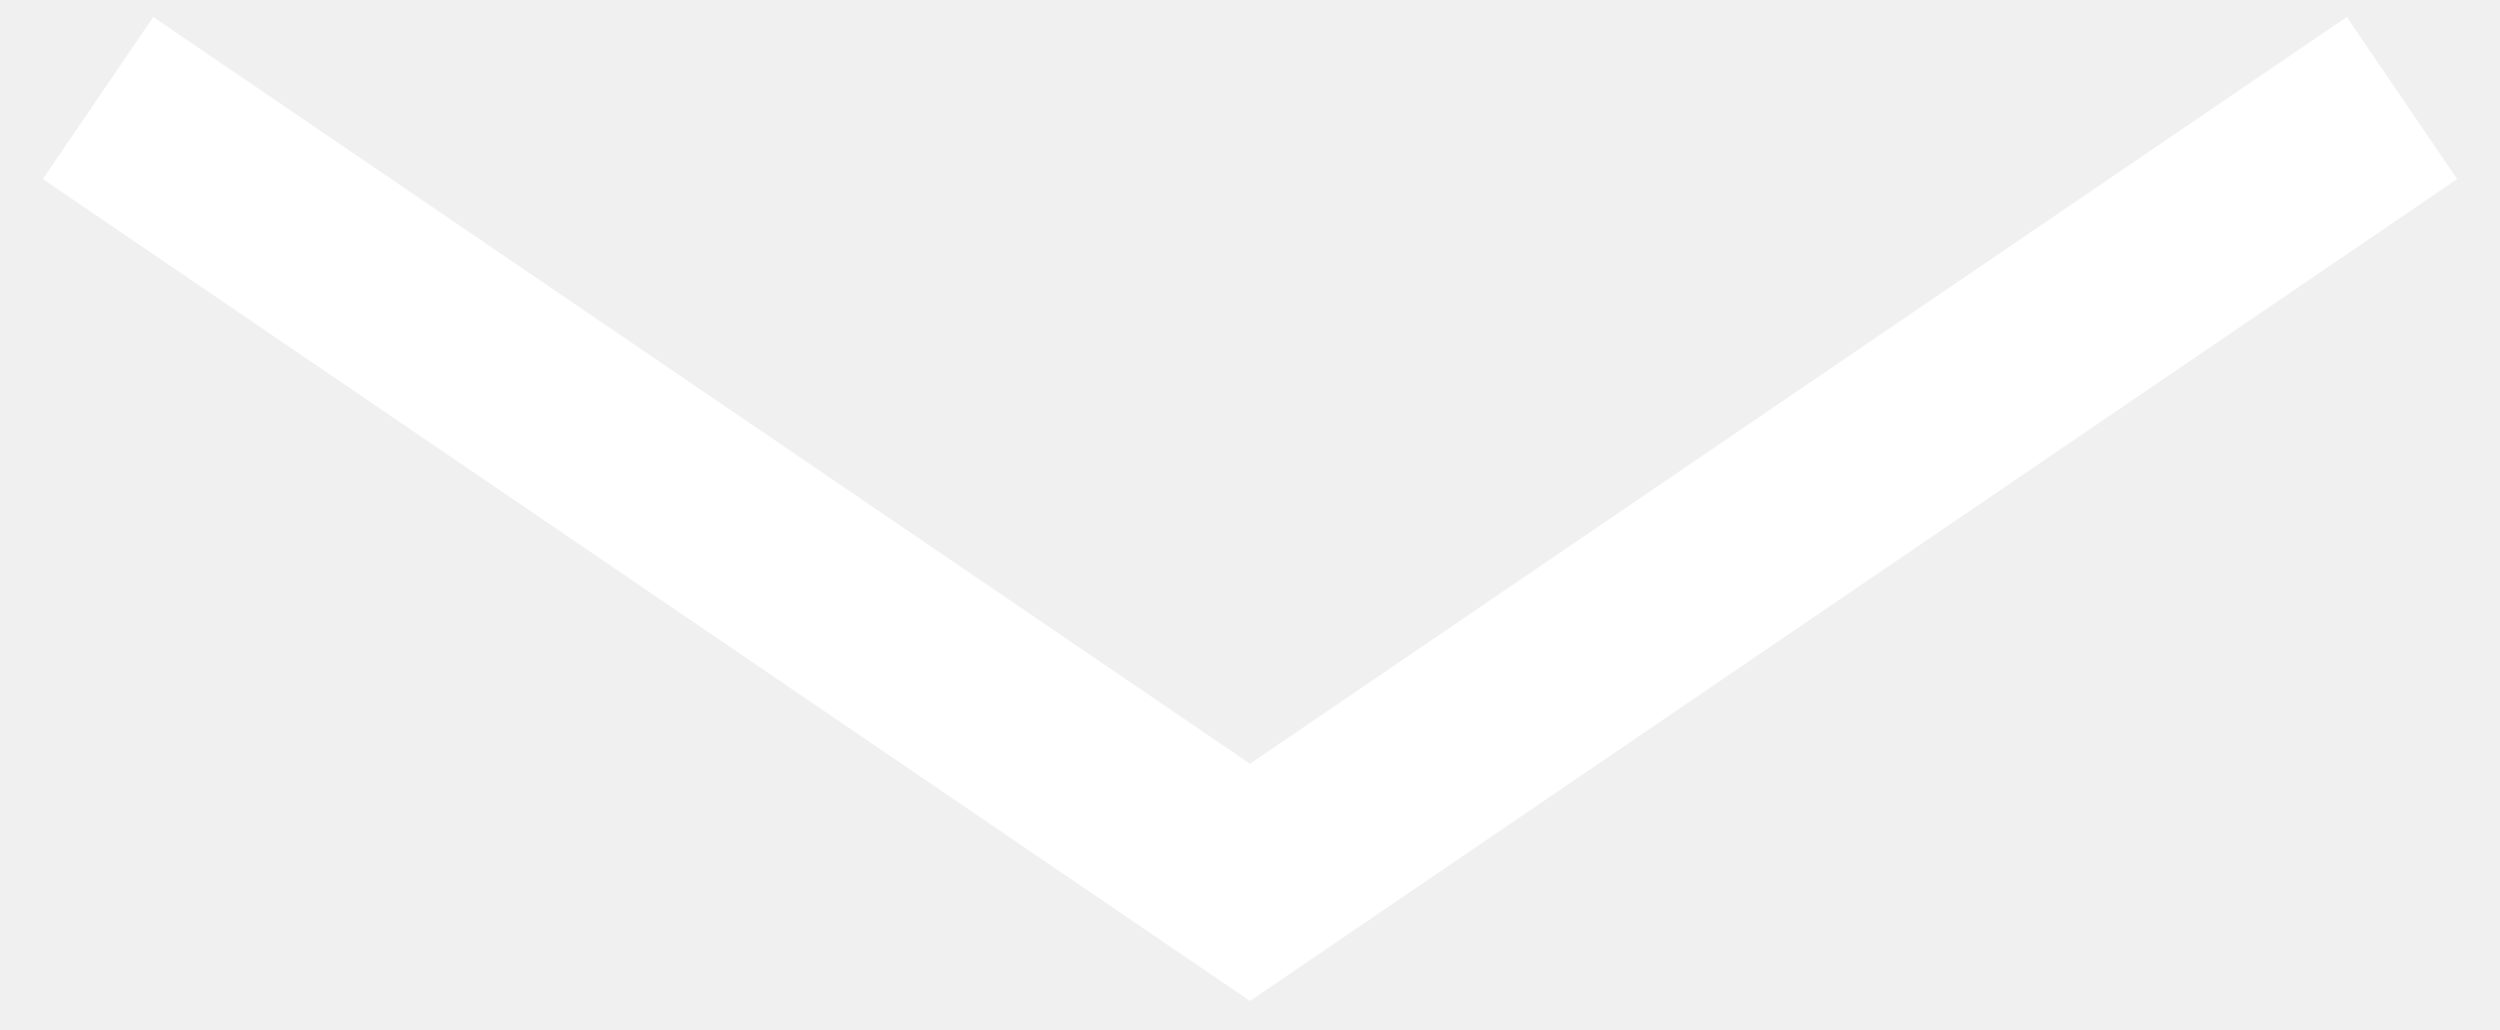
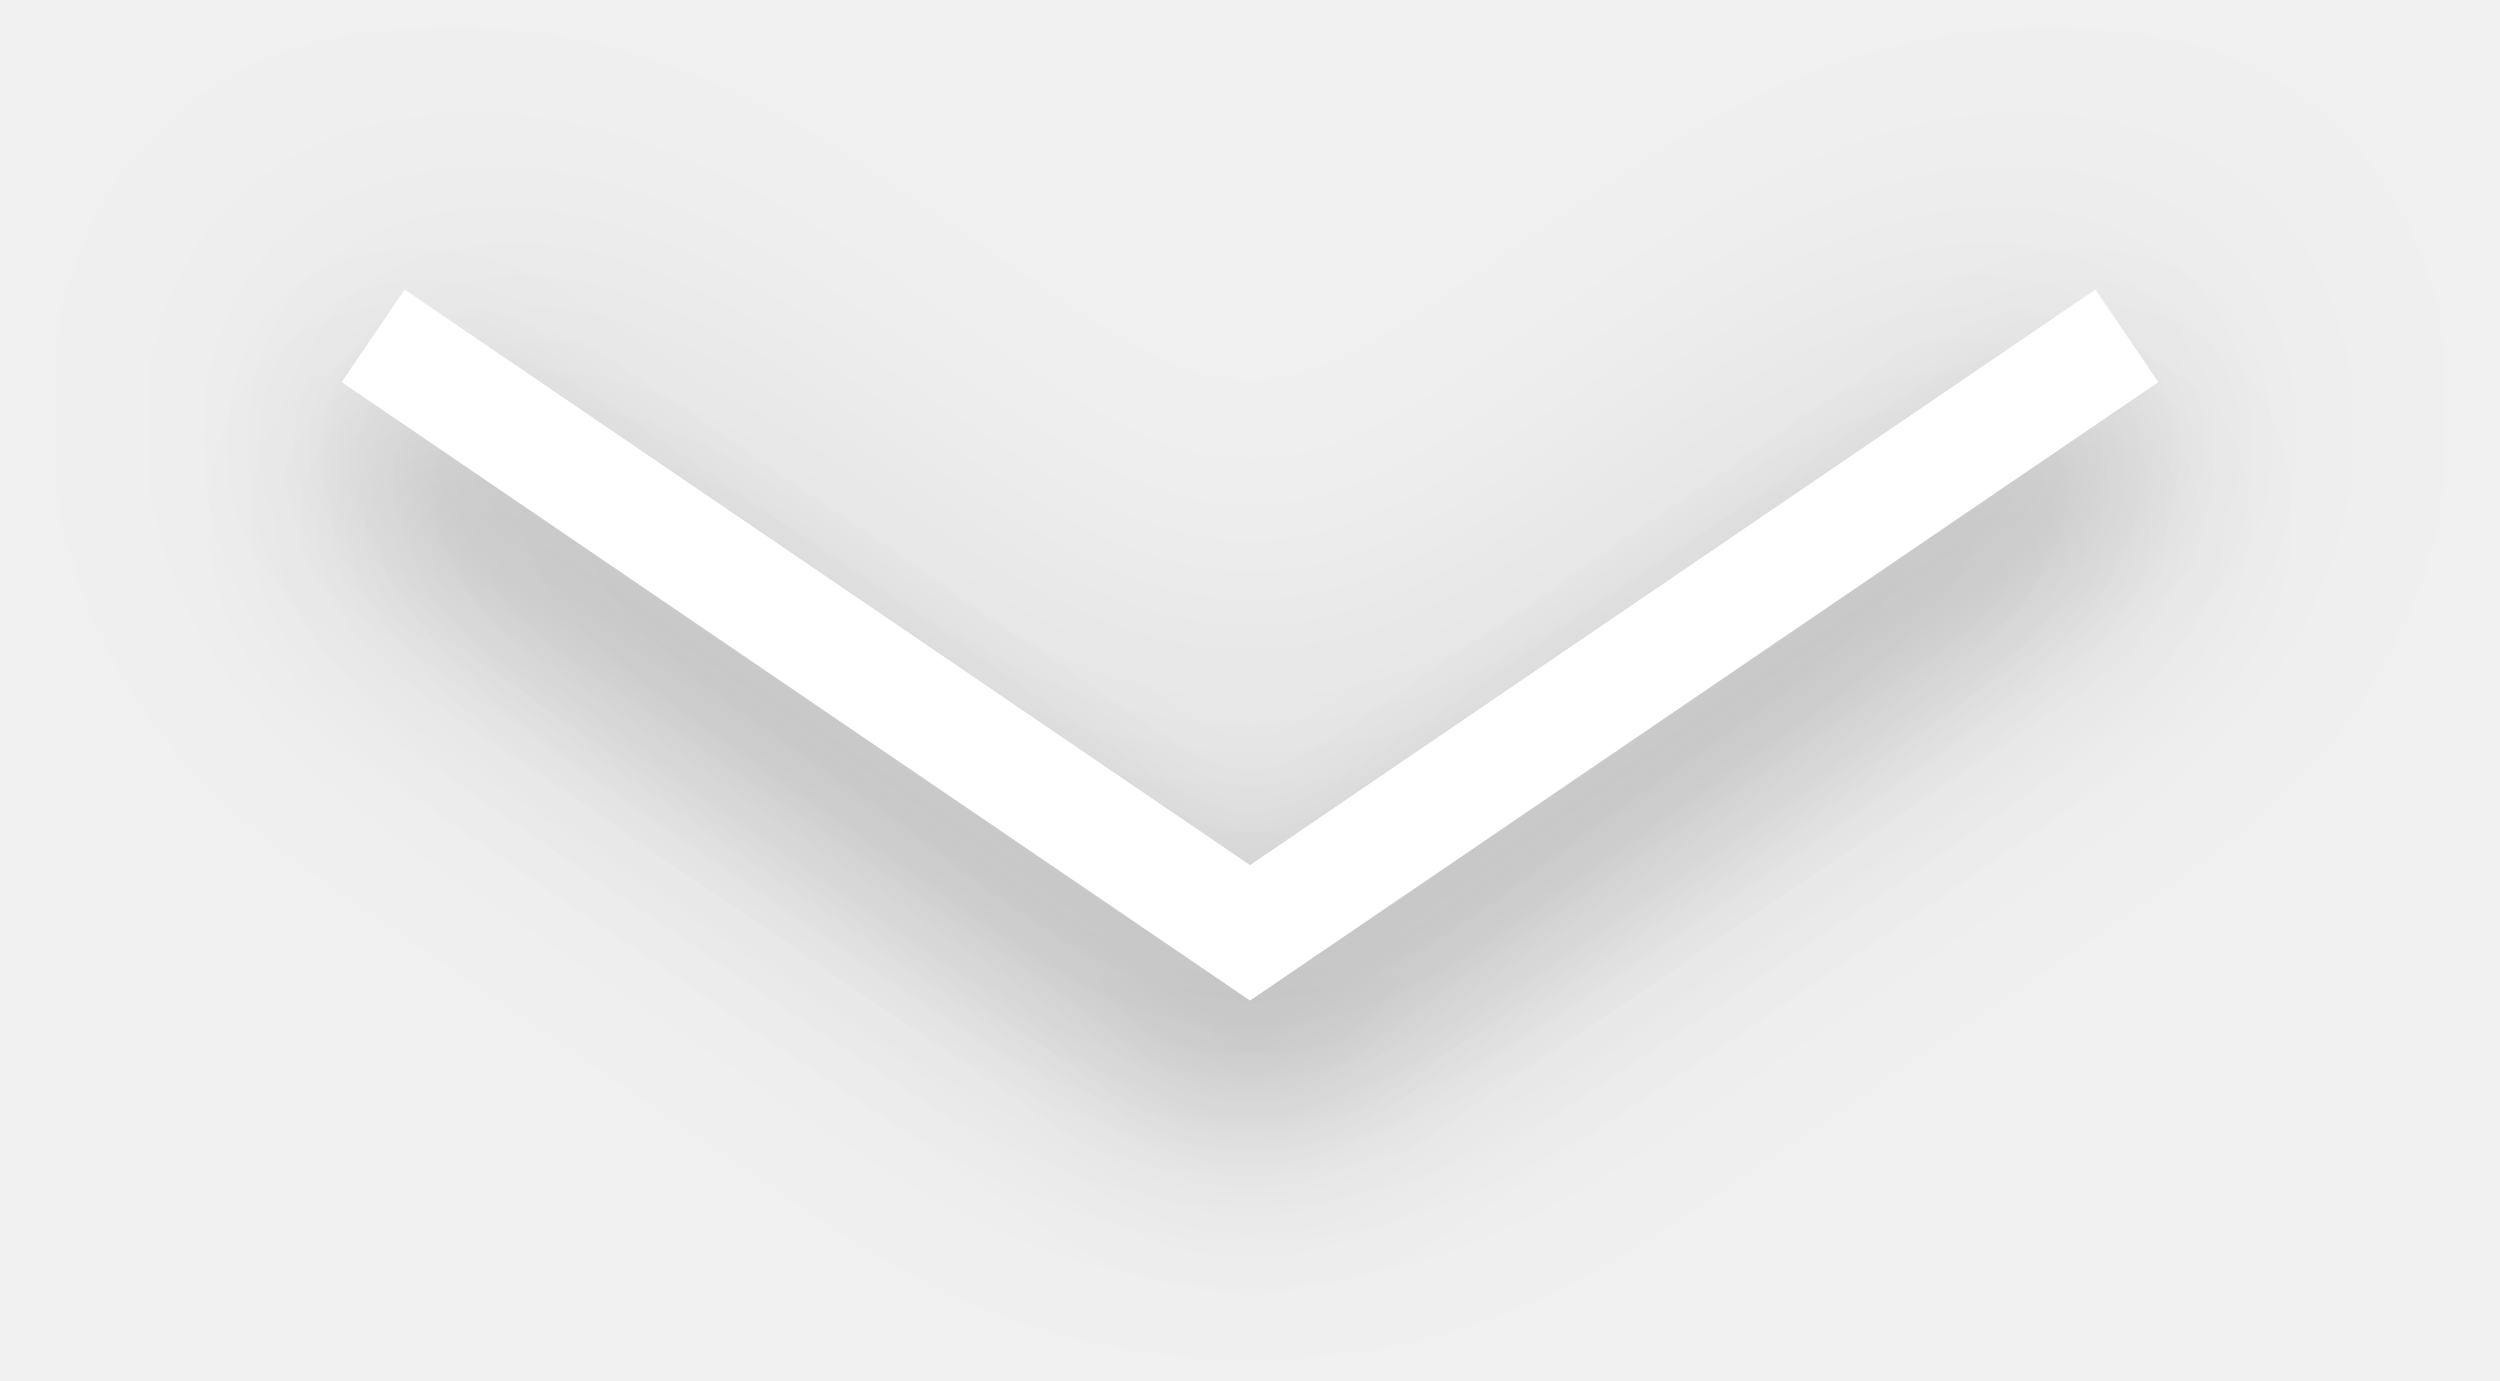
- <svg xmlns="http://www.w3.org/2000/svg" width="51px" height="21px" viewBox="0 0 51 21" version="1.1">
-   <defs />
+ <svg xmlns="http://www.w3.org/2000/svg" xmlns:xlink="http://www.w3.org/1999/xlink" width="67px" height="37px" viewBox="0 0 67 37" version="1.1">
+   <defs>
+     <polygon id="path-1" points="23.5 14.185 0.844 -1.24 -0.844 1.24 23.5 17.815 47.844 1.24 46.156 -1.24" />
+     <filter x="-50.3%" y="-91.8%" width="200.6%" height="357.2%" filterUnits="objectBoundingBox" id="filter-2">
+       <feOffset dx="0" dy="1" in="SourceAlpha" result="shadowOffsetOuter1" />
+       <feGaussianBlur stdDeviation="5" in="shadowOffsetOuter1" result="shadowBlurOuter1" />
+       <feColorMatrix values="0 0 0 0 0   0 0 0 0 0   0 0 0 0 0  0 0 0 0.2 0" type="matrix" in="shadowBlurOuter1" result="shadowMatrixOuter1" />
+       <feOffset dx="0" dy="4" in="SourceAlpha" result="shadowOffsetOuter2" />
+       <feGaussianBlur stdDeviation="2.5" in="shadowOffsetOuter2" result="shadowBlurOuter2" />
+       <feColorMatrix values="0 0 0 0 0   0 0 0 0 0   0 0 0 0 0  0 0 0 0.12 0" type="matrix" in="shadowBlurOuter2" result="shadowMatrixOuter2" />
+       <feOffset dx="0" dy="2" in="SourceAlpha" result="shadowOffsetOuter3" />
+       <feGaussianBlur stdDeviation="2" in="shadowOffsetOuter3" result="shadowBlurOuter3" />
+       <feColorMatrix values="0 0 0 0 0   0 0 0 0 0   0 0 0 0 0  0 0 0 0.14 0" type="matrix" in="shadowBlurOuter3" result="shadowMatrixOuter3" />
+       <feMerge>
+         <feMergeNode in="shadowMatrixOuter1" />
+         <feMergeNode in="shadowMatrixOuter2" />
+         <feMergeNode in="shadowMatrixOuter3" />
+       </feMerge>
+     </filter>
+   </defs>
  <g id="Page-1" stroke="none" stroke-width="1" fill="none" fill-rule="evenodd">
-     <g id="mobile" transform="translate(-154, -558)" stroke-width="4" stroke="#FFFFFF">
+     <g id="mobile" transform="translate(-146, -551)" fill-rule="nonzero">
      <g id="banner" transform="translate(-33, 0)">
        <g id="btn__arrow-down" transform="translate(189, 560)">
-           <polyline points="0 0 23.5 16 47 0" />
+           <g id="btn__arrow-down-copy">
+             <use fill="black" fill-opacity="1" filter="url(#filter-2)" xlink:href="#path-1" />
+             <use fill="#FFFFFF" fill-rule="evenodd" xlink:href="#path-1" />
+           </g>
        </g>
      </g>
    </g>
  </g>
</svg>
